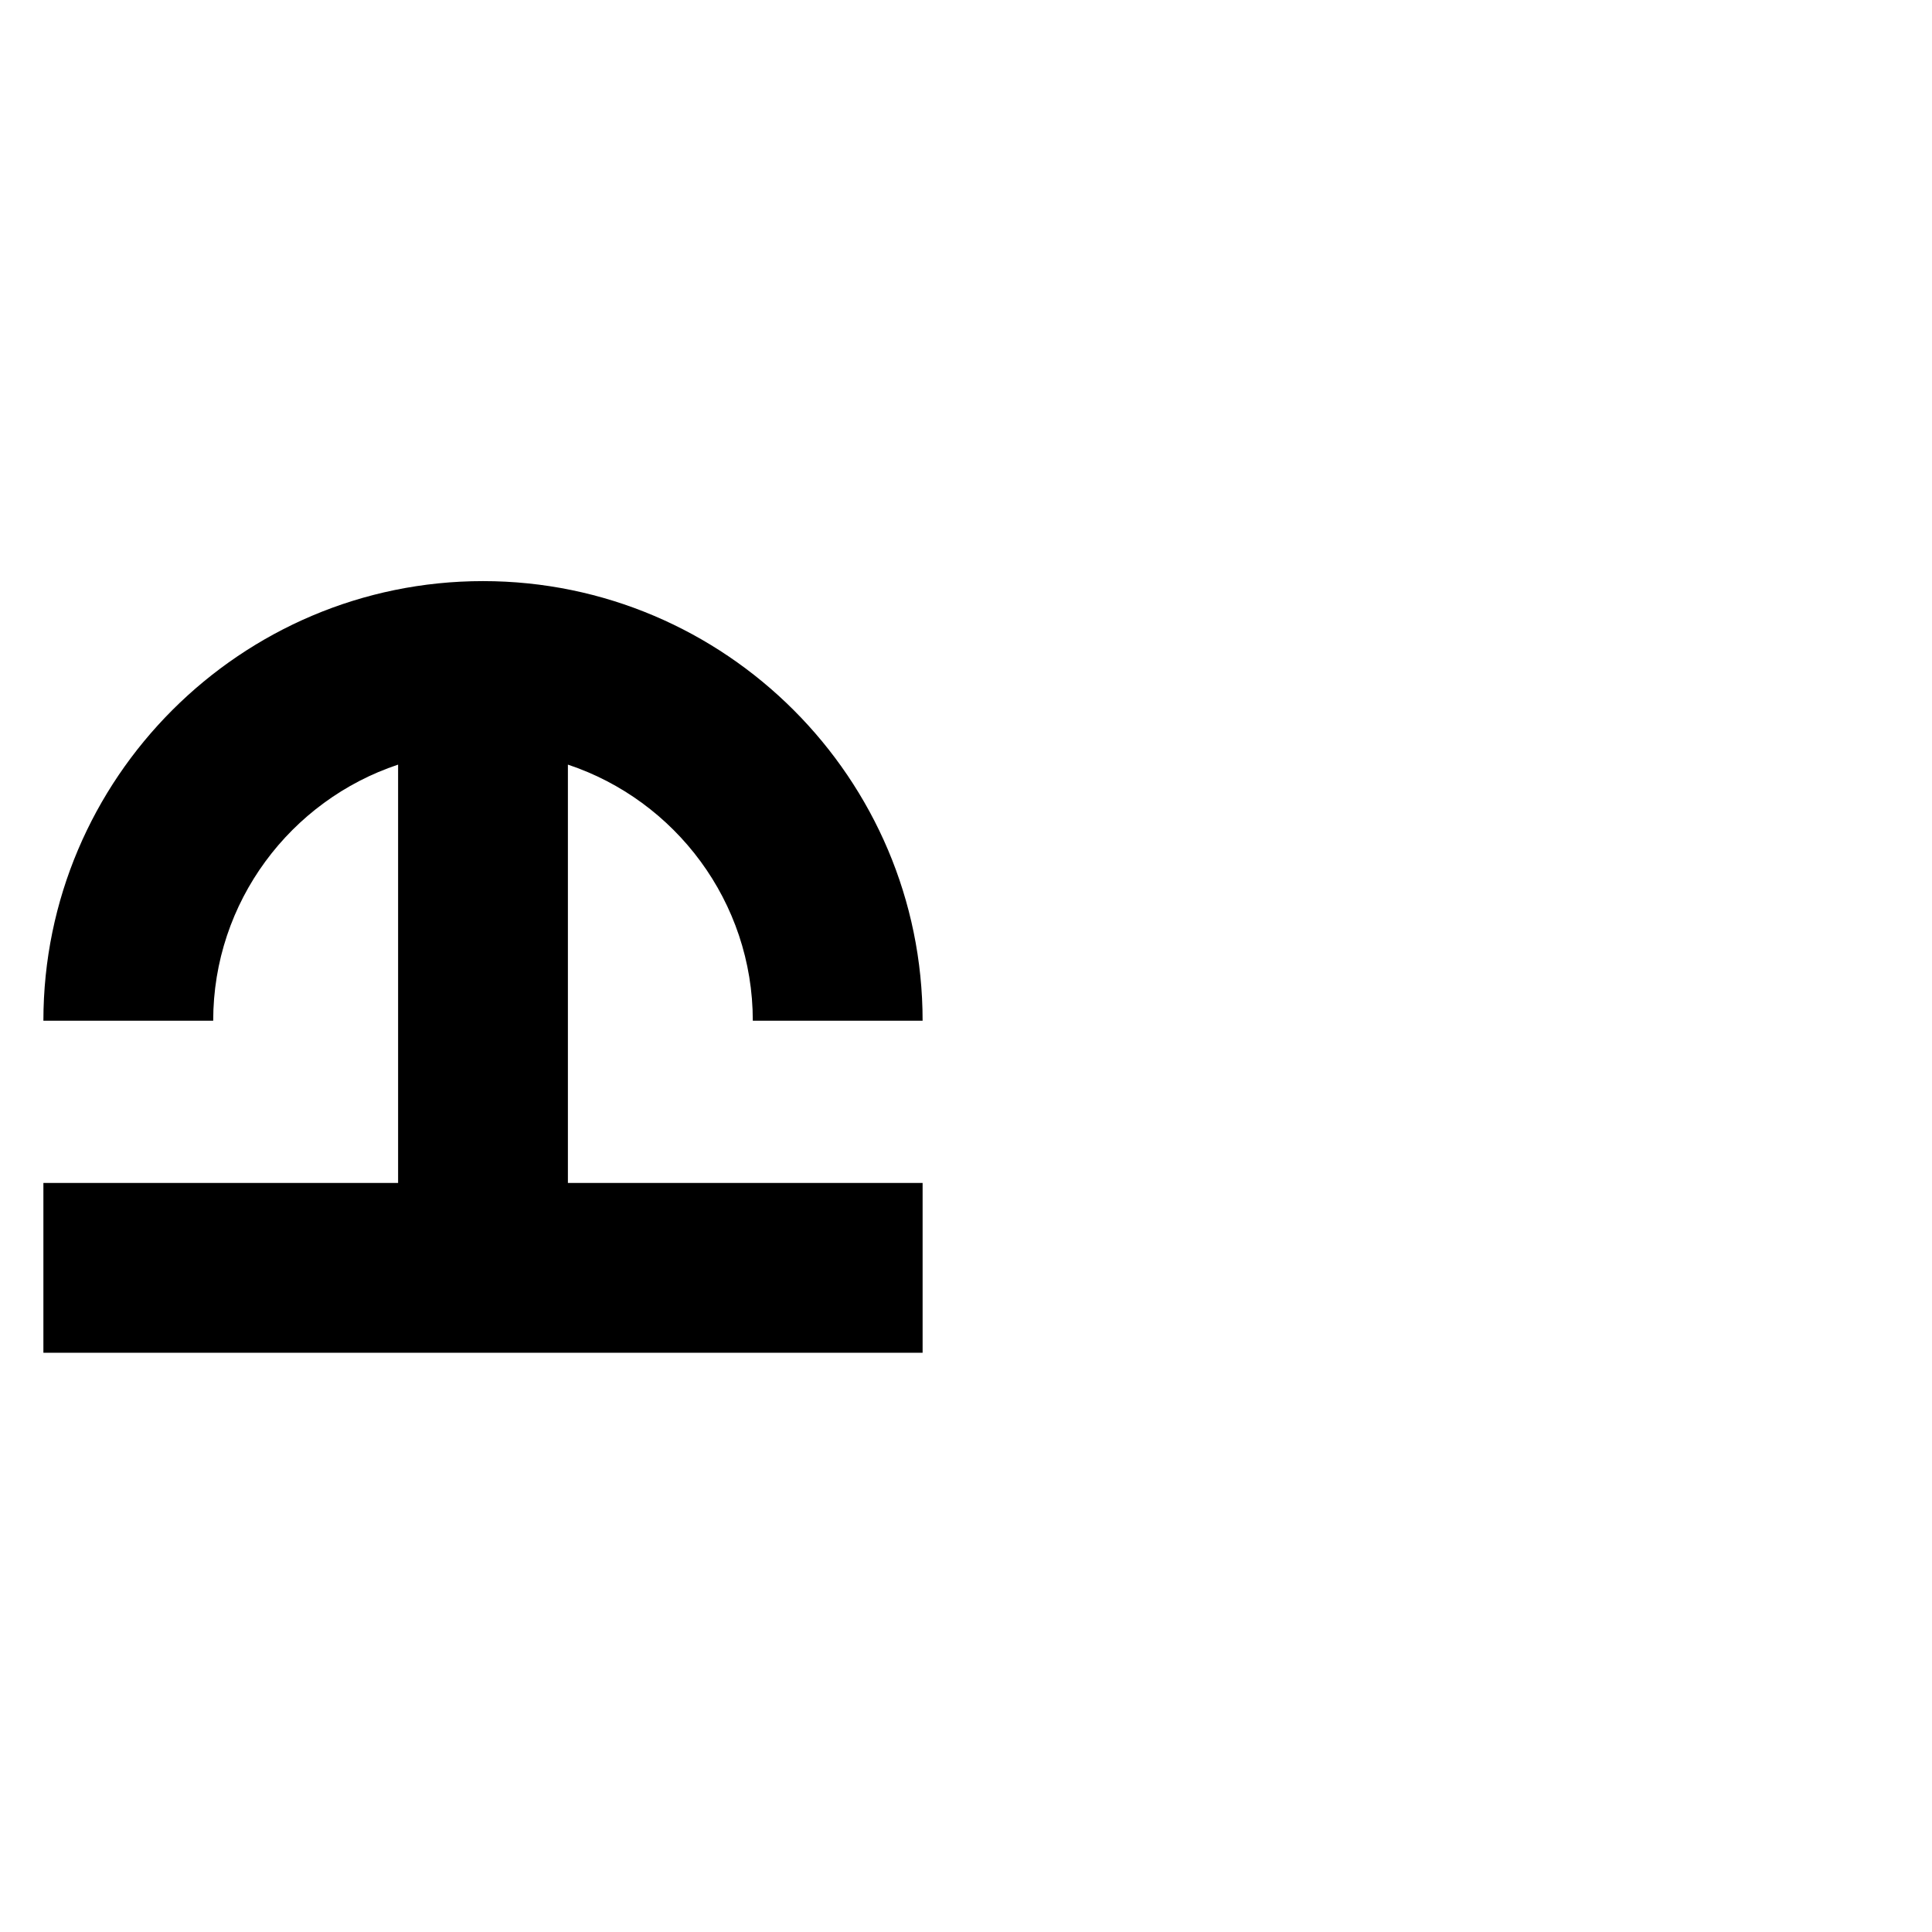
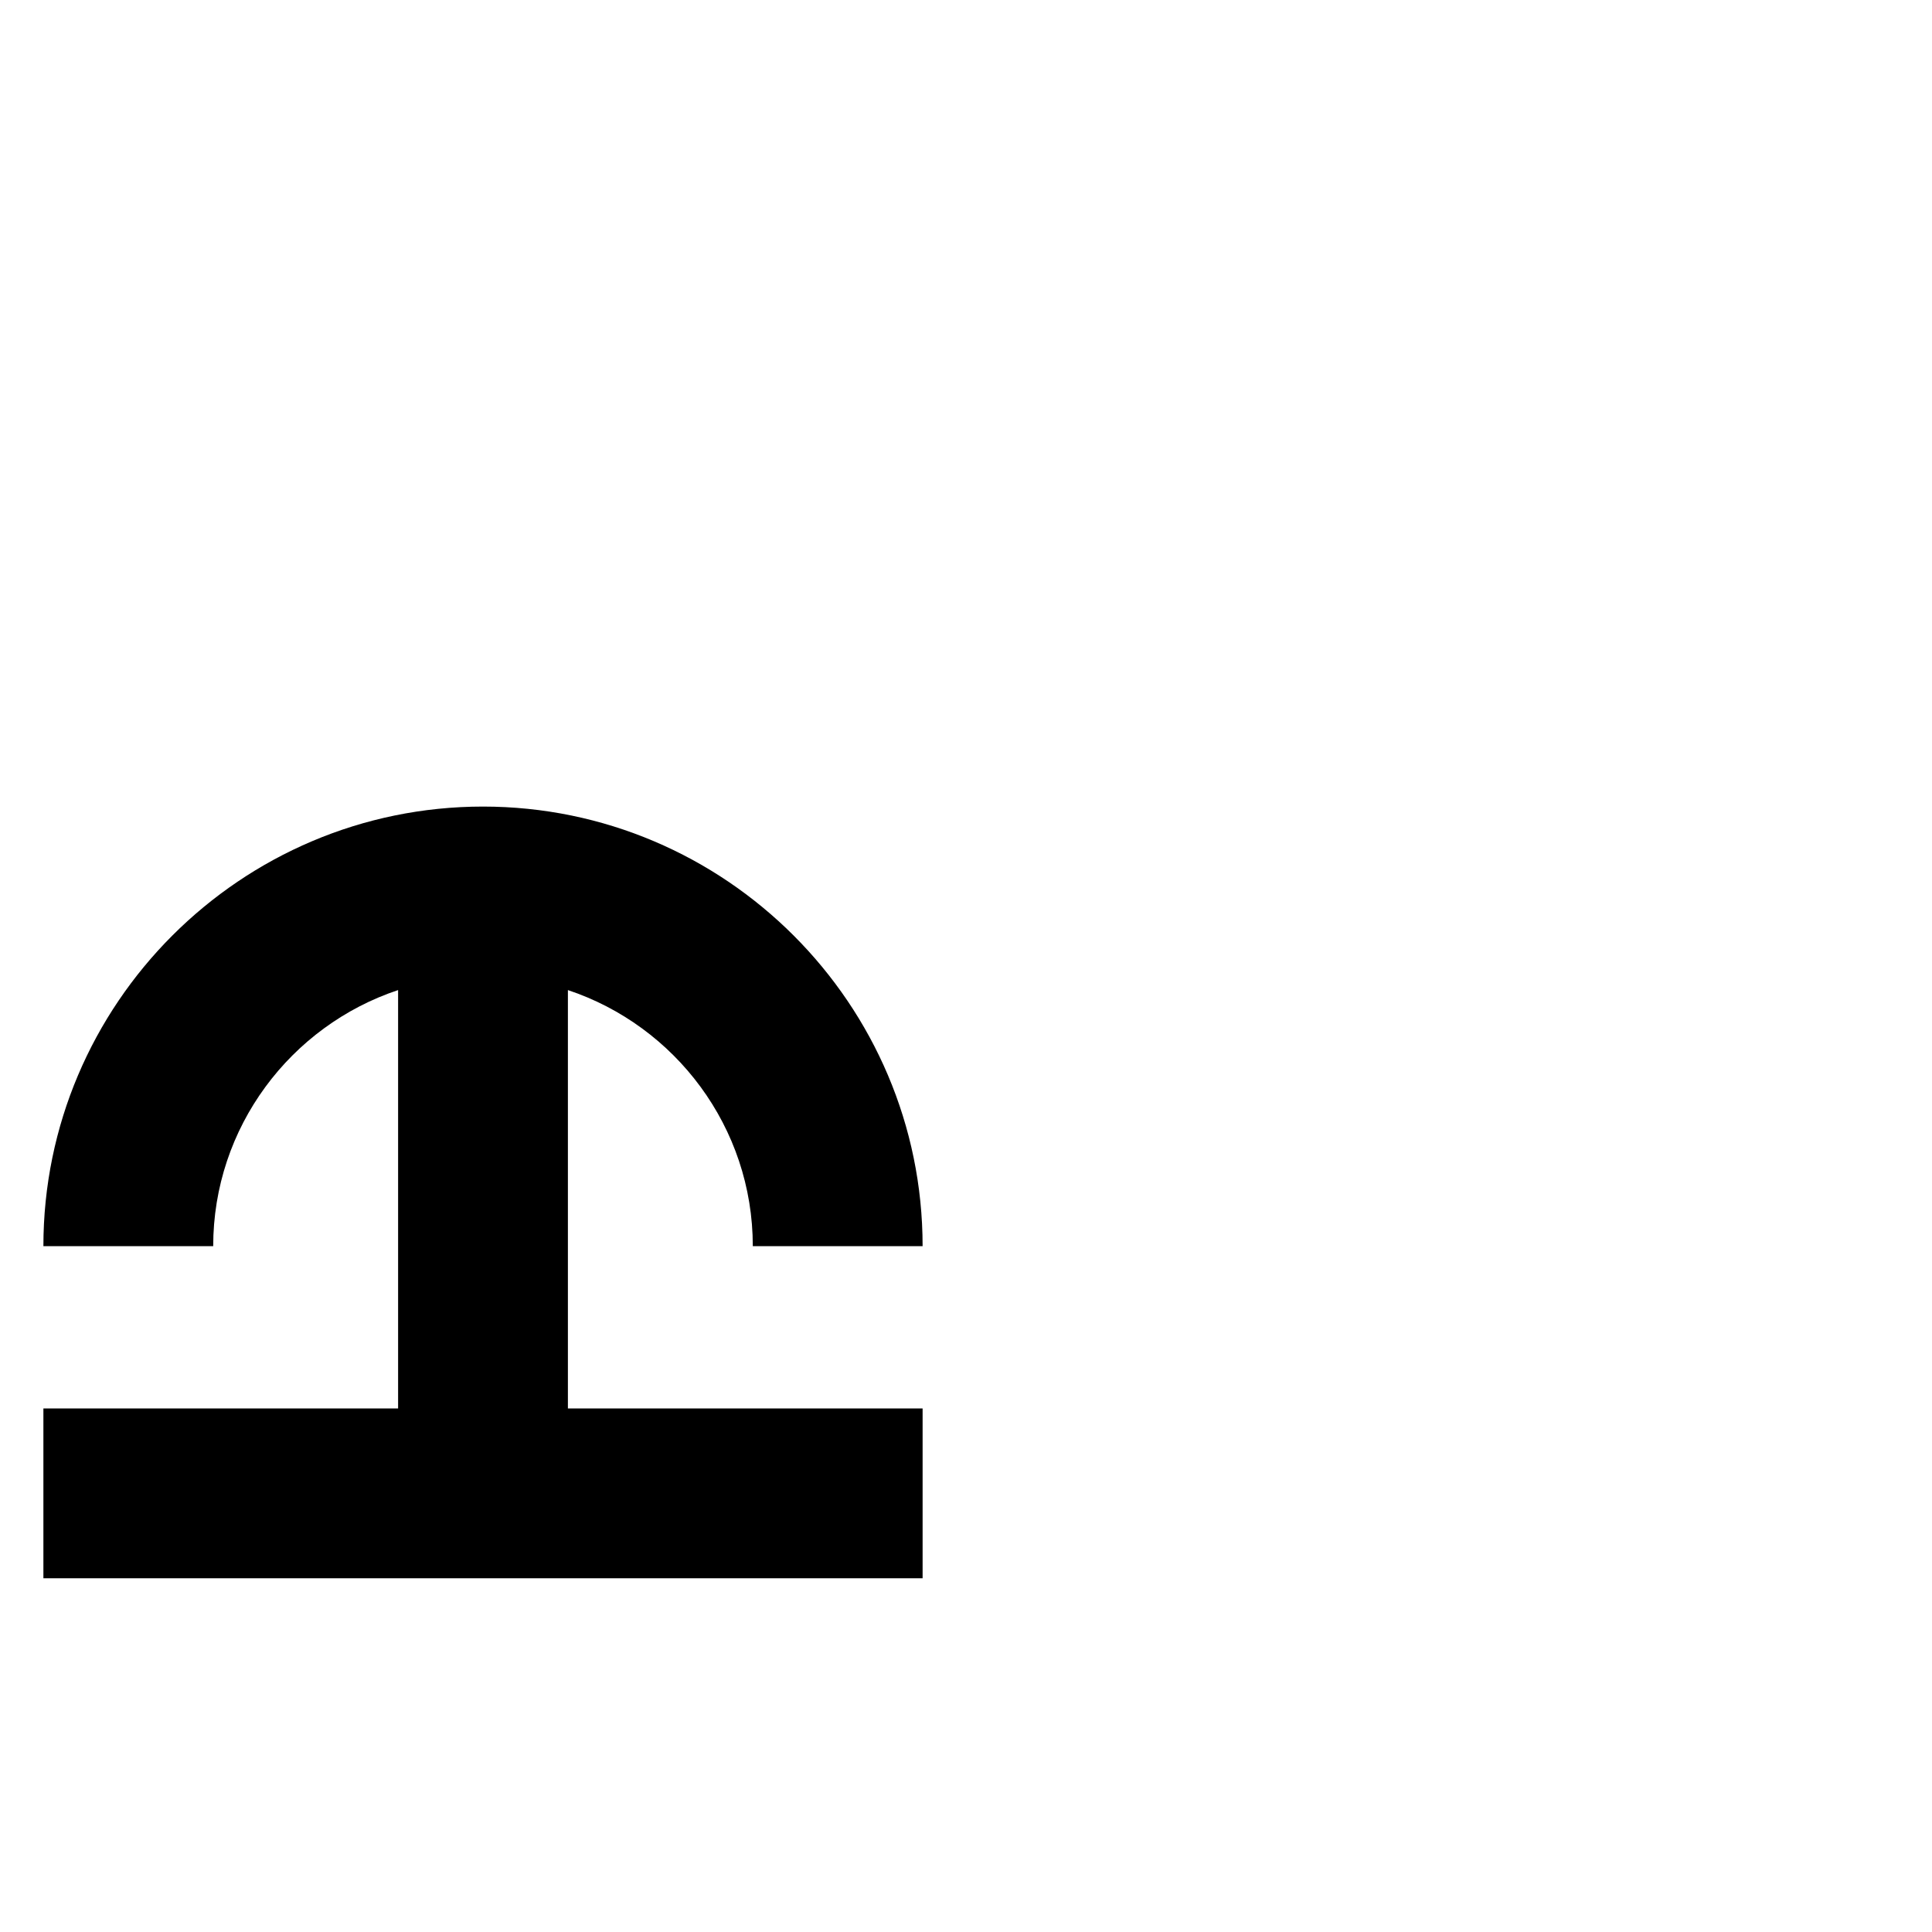
<svg xmlns="http://www.w3.org/2000/svg" width="2048" height="2048">
-   <path id="path1" fill="#000000" stroke="none" d="M 512 616 C 255.206 616 46 825.19 46 1082 L 226 1082 C 226 955.812 308.301 848.358 422 810.525 L 422 1254 L 46 1254 L 46 1434 L 978 1434 L 978 1254 L 602 1254 L 602 810.525 C 715.703 848.359 798 955.818 798 1082 L 978 1082 C 978 825.206 768.81 616 512 616 Z" />
+   <path id="path1" fill="#000000" stroke="none" d="M 512 855 C 255.206 855 46 1064.19 46 1321 L 226 1321 C 226 1194.812 308.301 1087.358 422 1049.525 L 422 1493 L 46 1493 L 46 1673 L 978 1673 L 978 1493 L 602 1493 L 602 1049.525 C 715.703 1087.359 798 1194.819 798 1321 L 978 1321 C 978 1064.206 768.81 855 512 855 Z" />
</svg>
